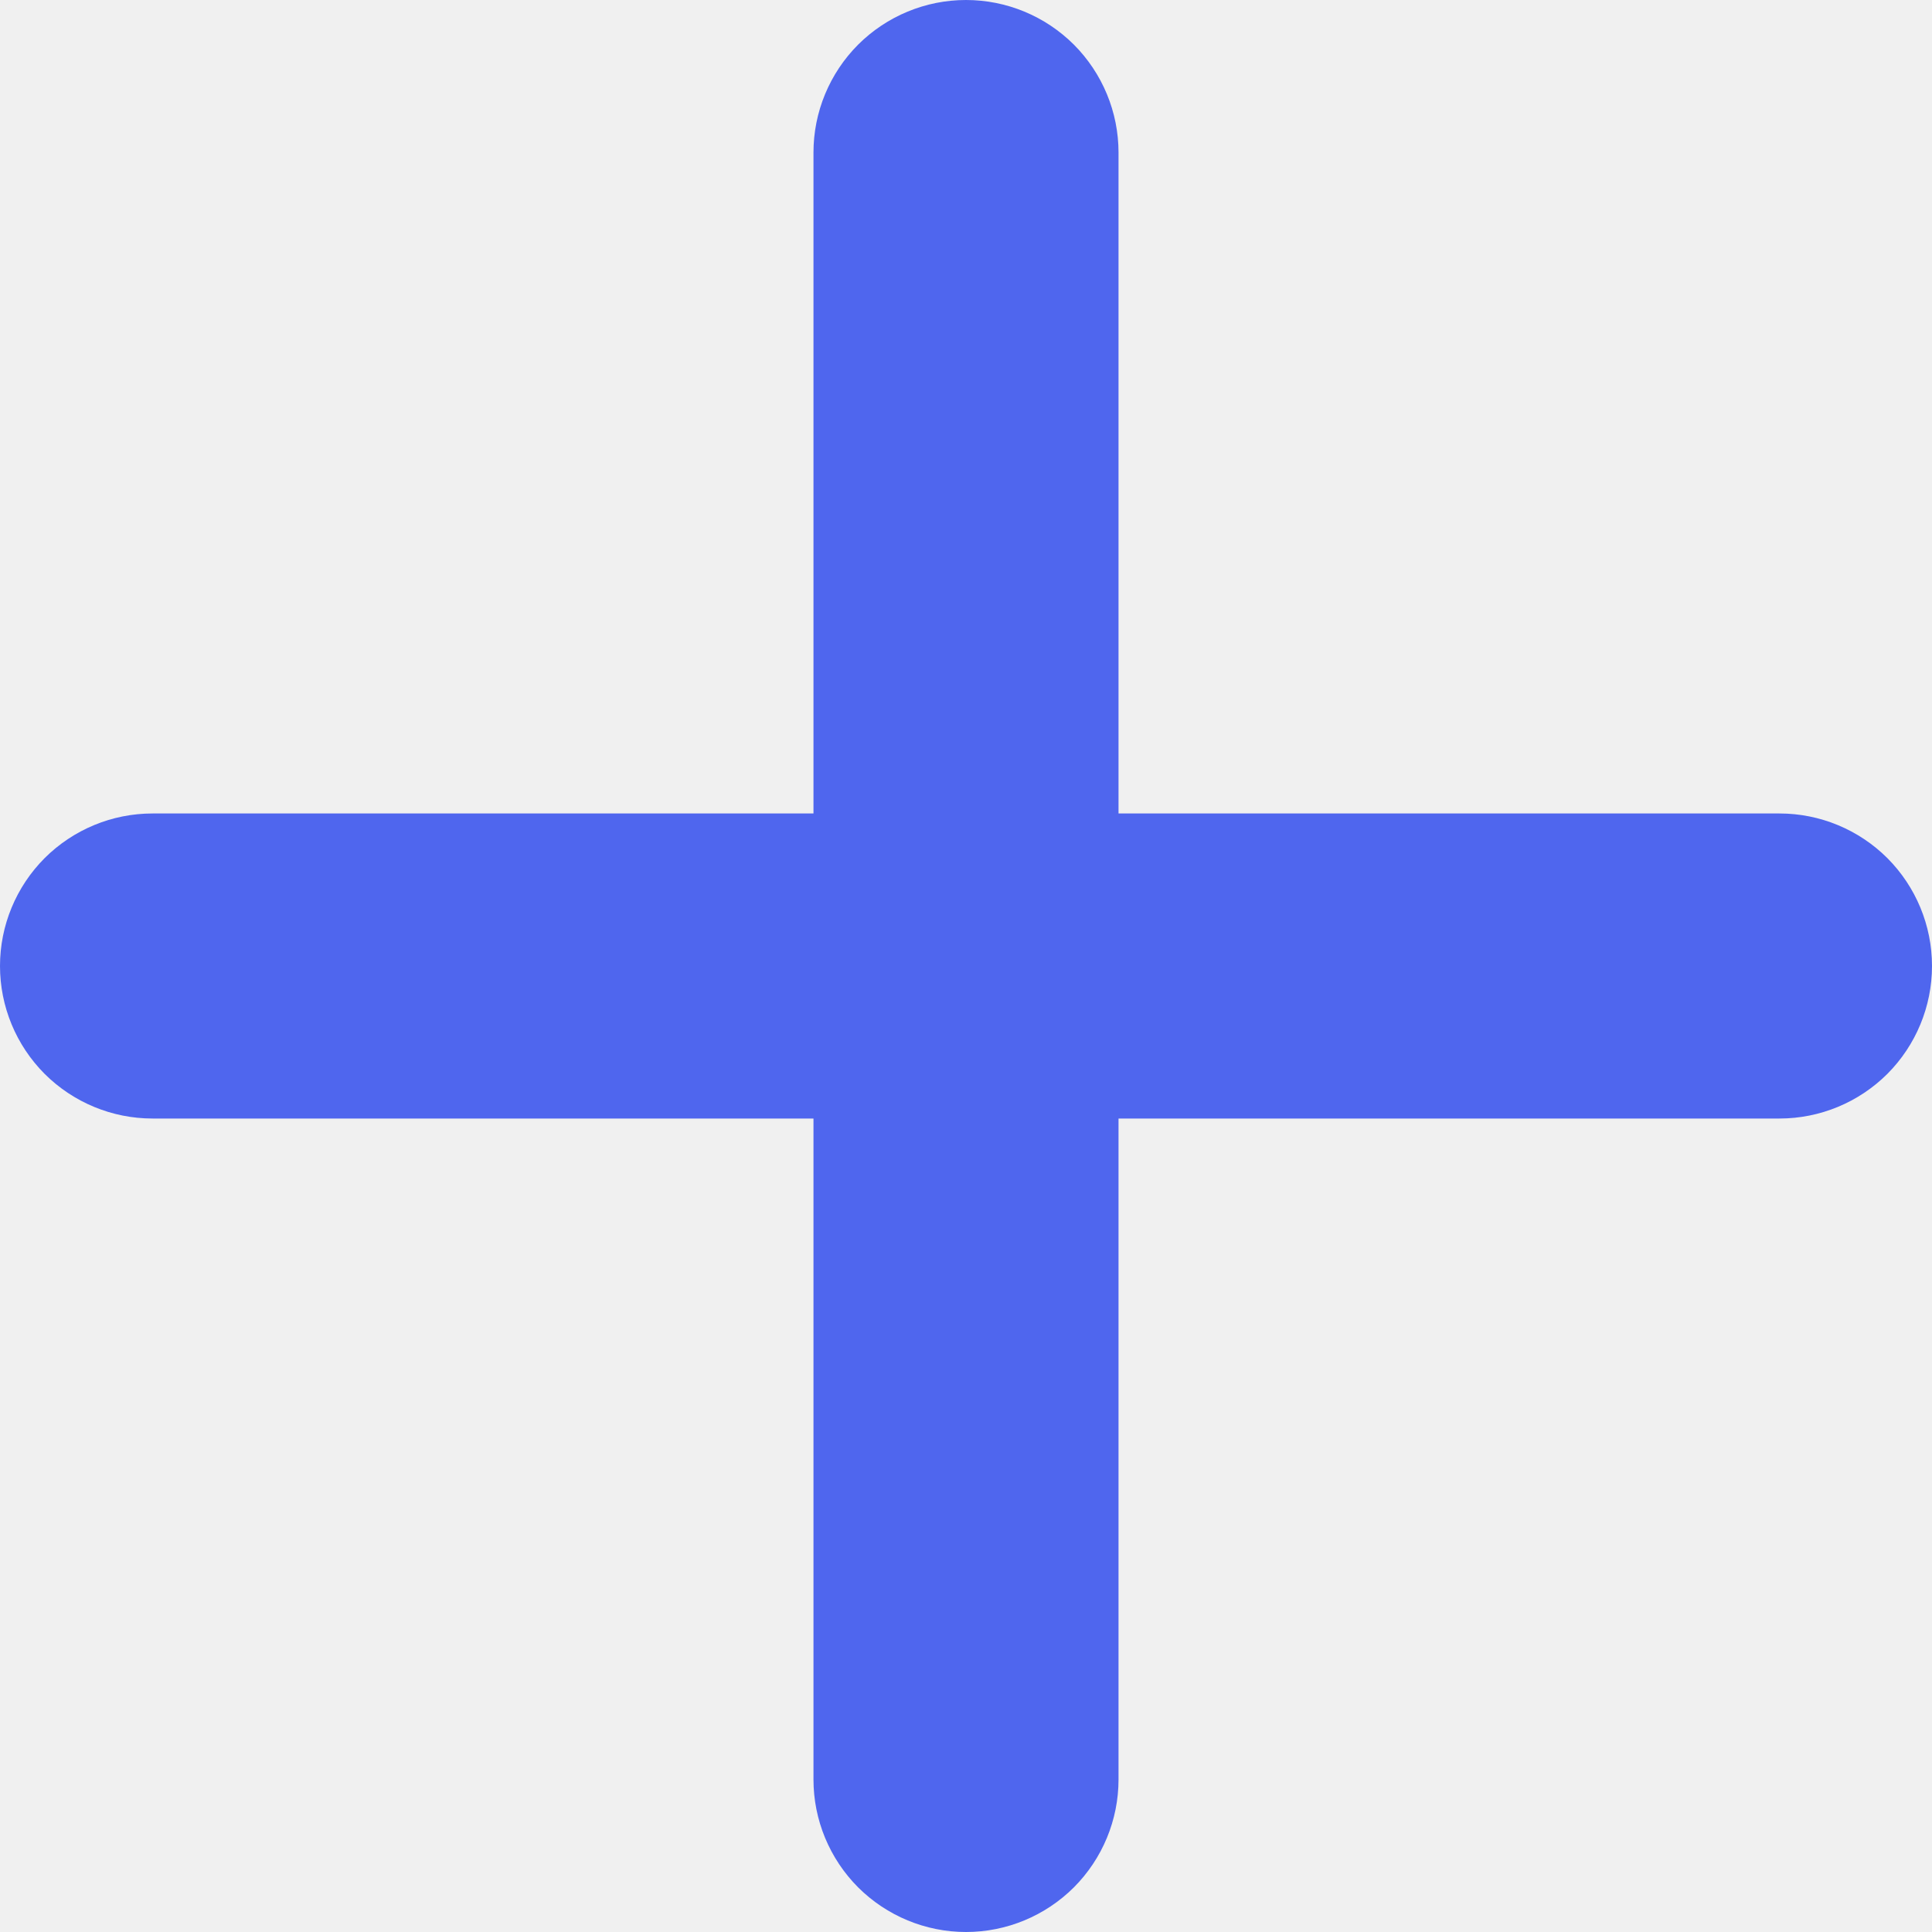
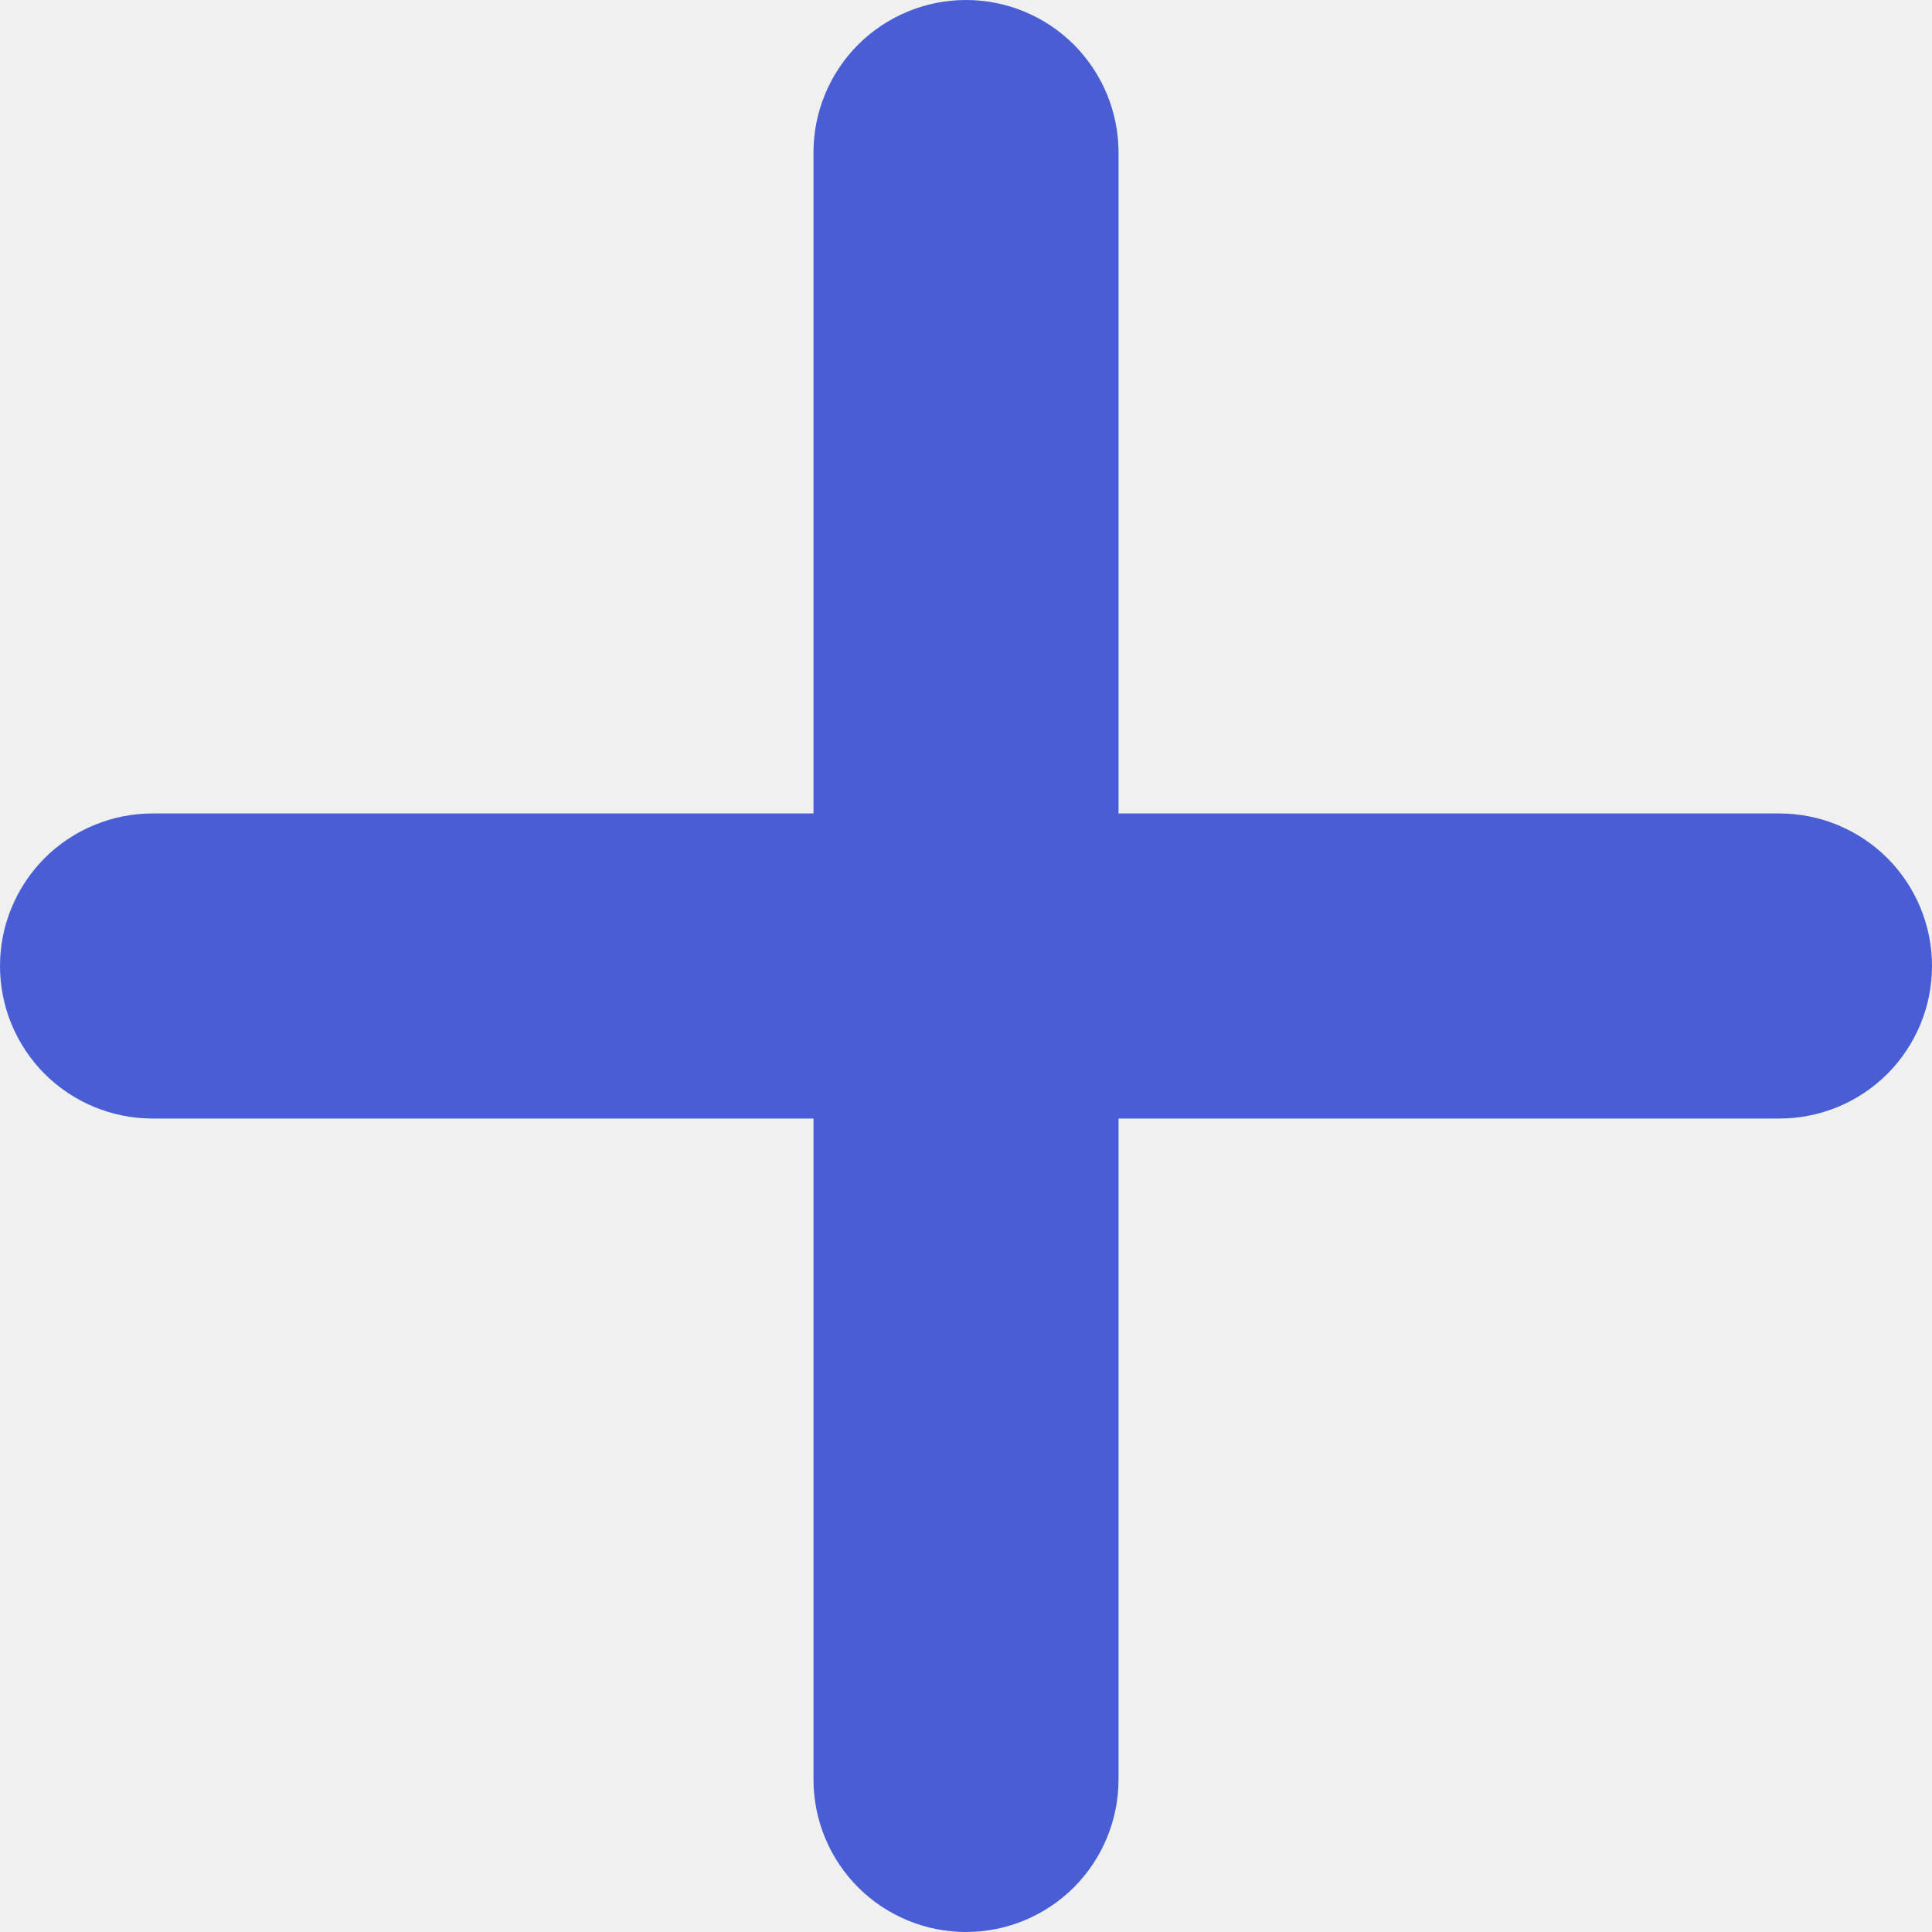
<svg xmlns="http://www.w3.org/2000/svg" width="19" height="19" viewBox="0 0 19 19" fill="none">
  <g clip-path="url(#clip0)">
-     <path d="M17.5 8H11V1.5C11 1.102 10.842 0.721 10.561 0.439C10.279 0.158 9.898 0 9.5 0C9.102 0 8.721 0.158 8.439 0.439C8.158 0.721 8 1.102 8 1.5V8H1.5C1.102 8 0.721 8.158 0.439 8.439C0.158 8.721 0 9.102 0 9.5C0 9.898 0.158 10.279 0.439 10.561C0.721 10.842 1.102 11 1.5 11H8V17.5C8 17.898 8.158 18.279 8.439 18.561C8.721 18.842 9.102 19 9.5 19C9.898 19 10.279 18.842 10.561 18.561C10.842 18.279 11 17.898 11 17.5V11H17.5C17.898 11 18.279 10.842 18.561 10.561C18.842 10.279 19 9.898 19 9.5C19 9.102 18.842 8.721 18.561 8.439C18.279 8.158 17.898 8 17.5 8Z" fill="#4F66EE" />
+     <path d="M17.5 8H11V1.5C11 1.102 10.842 0.721 10.561 0.439C10.279 0.158 9.898 0 9.5 0C9.102 0 8.721 0.158 8.439 0.439C8.158 0.721 8 1.102 8 1.5V8H1.5C1.102 8 0.721 8.158 0.439 8.439C0.158 8.721 0 9.102 0 9.5C0 9.898 0.158 10.279 0.439 10.561C0.721 10.842 1.102 11 1.5 11H8V17.5C8 17.898 8.158 18.279 8.439 18.561C8.721 18.842 9.102 19 9.5 19C9.898 19 10.279 18.842 10.561 18.561C10.842 18.279 11 17.898 11 17.5V11H17.5C17.898 11 18.279 10.842 18.561 10.561C18.842 10.279 19 9.898 19 9.5C19 9.102 18.842 8.721 18.561 8.439C18.279 8.158 17.898 8 17.5 8Z" fill="#495ed4" />
  </g>
  <defs>
    <clipPath id="clip0">
      <rect width="19" height="19" fill="white" />
    </clipPath>
  </defs>
</svg>
